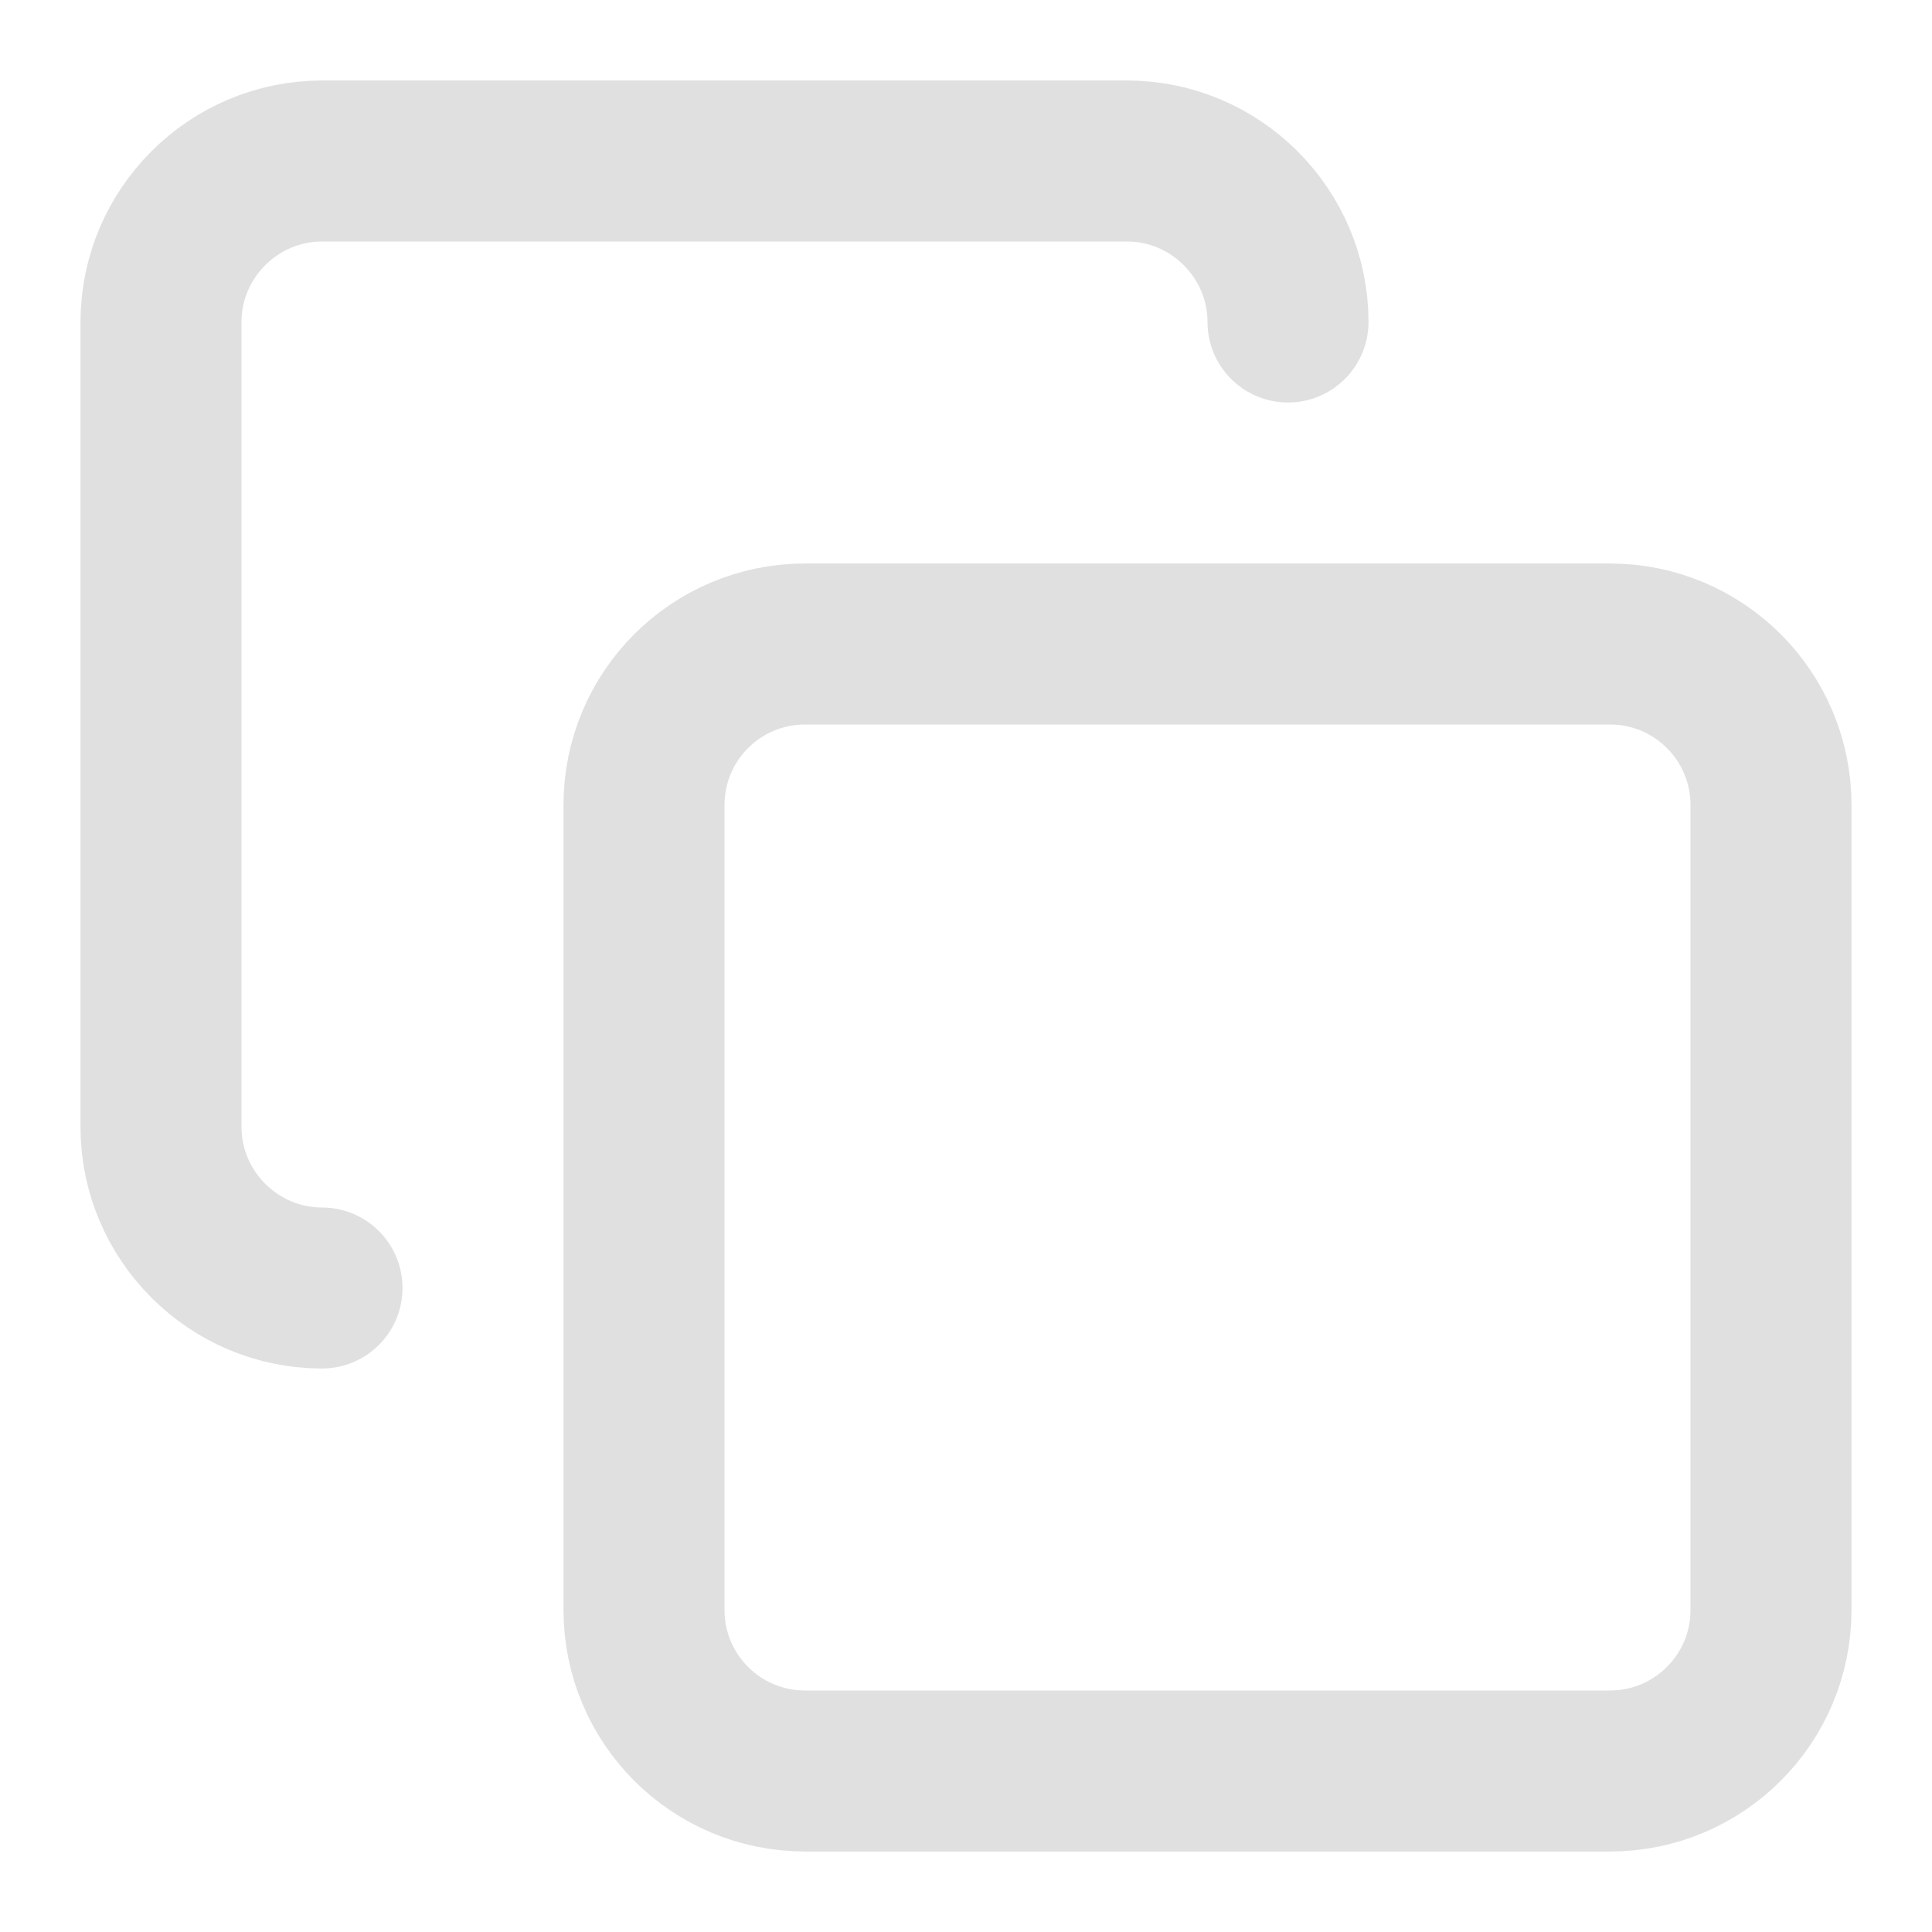
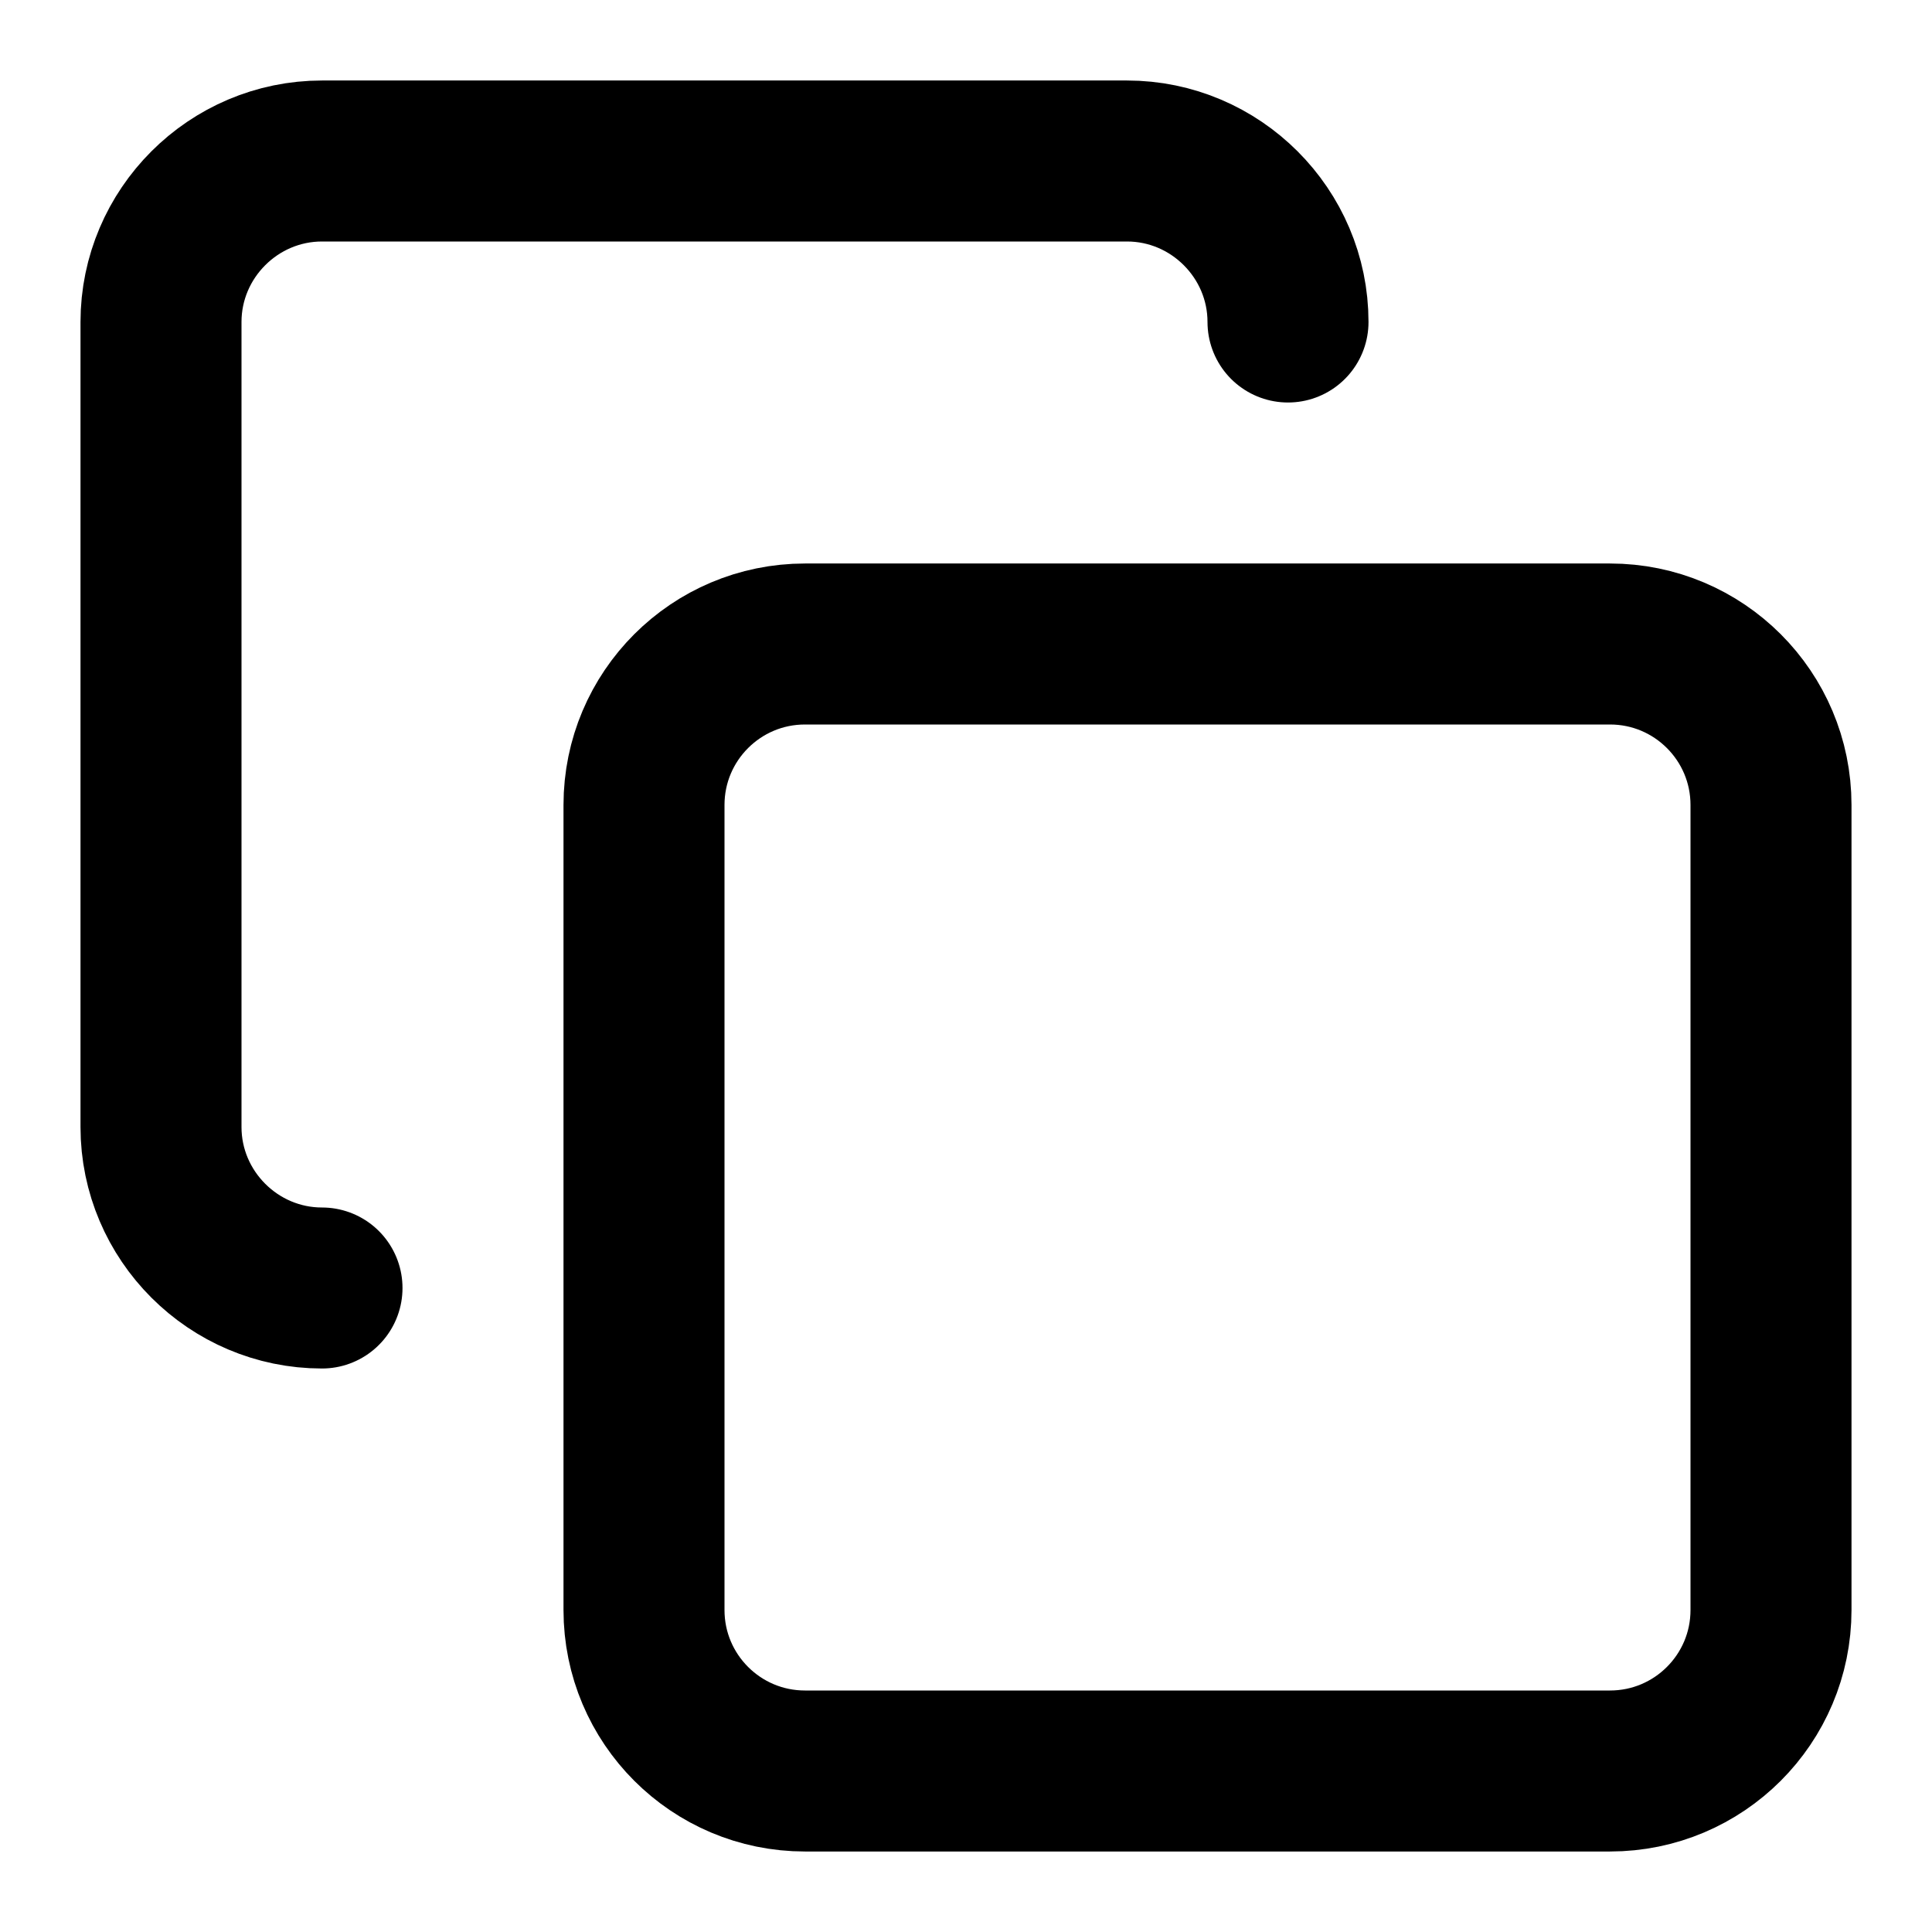
- <svg xmlns="http://www.w3.org/2000/svg" color="#E0E0E0" width="24" height="24" viewBox="0 0 24 24" fill="none" stroke="currentColor" stroke-width="2" stroke-linecap="round" stroke-linejoin="round">
+ <svg xmlns="http://www.w3.org/2000/svg" width="24" height="24" viewBox="0 0 24 24" fill="none" stroke="currentColor" stroke-width="2" stroke-linecap="round" stroke-linejoin="round">
  <rect width="14" height="14" x="8" y="8" rx="2" ry="2" />
  <path d="M4 16c-1.1 0-2-.9-2-2V4c0-1.1.9-2 2-2h10c1.1 0 2 .9 2 2" />
</svg>
